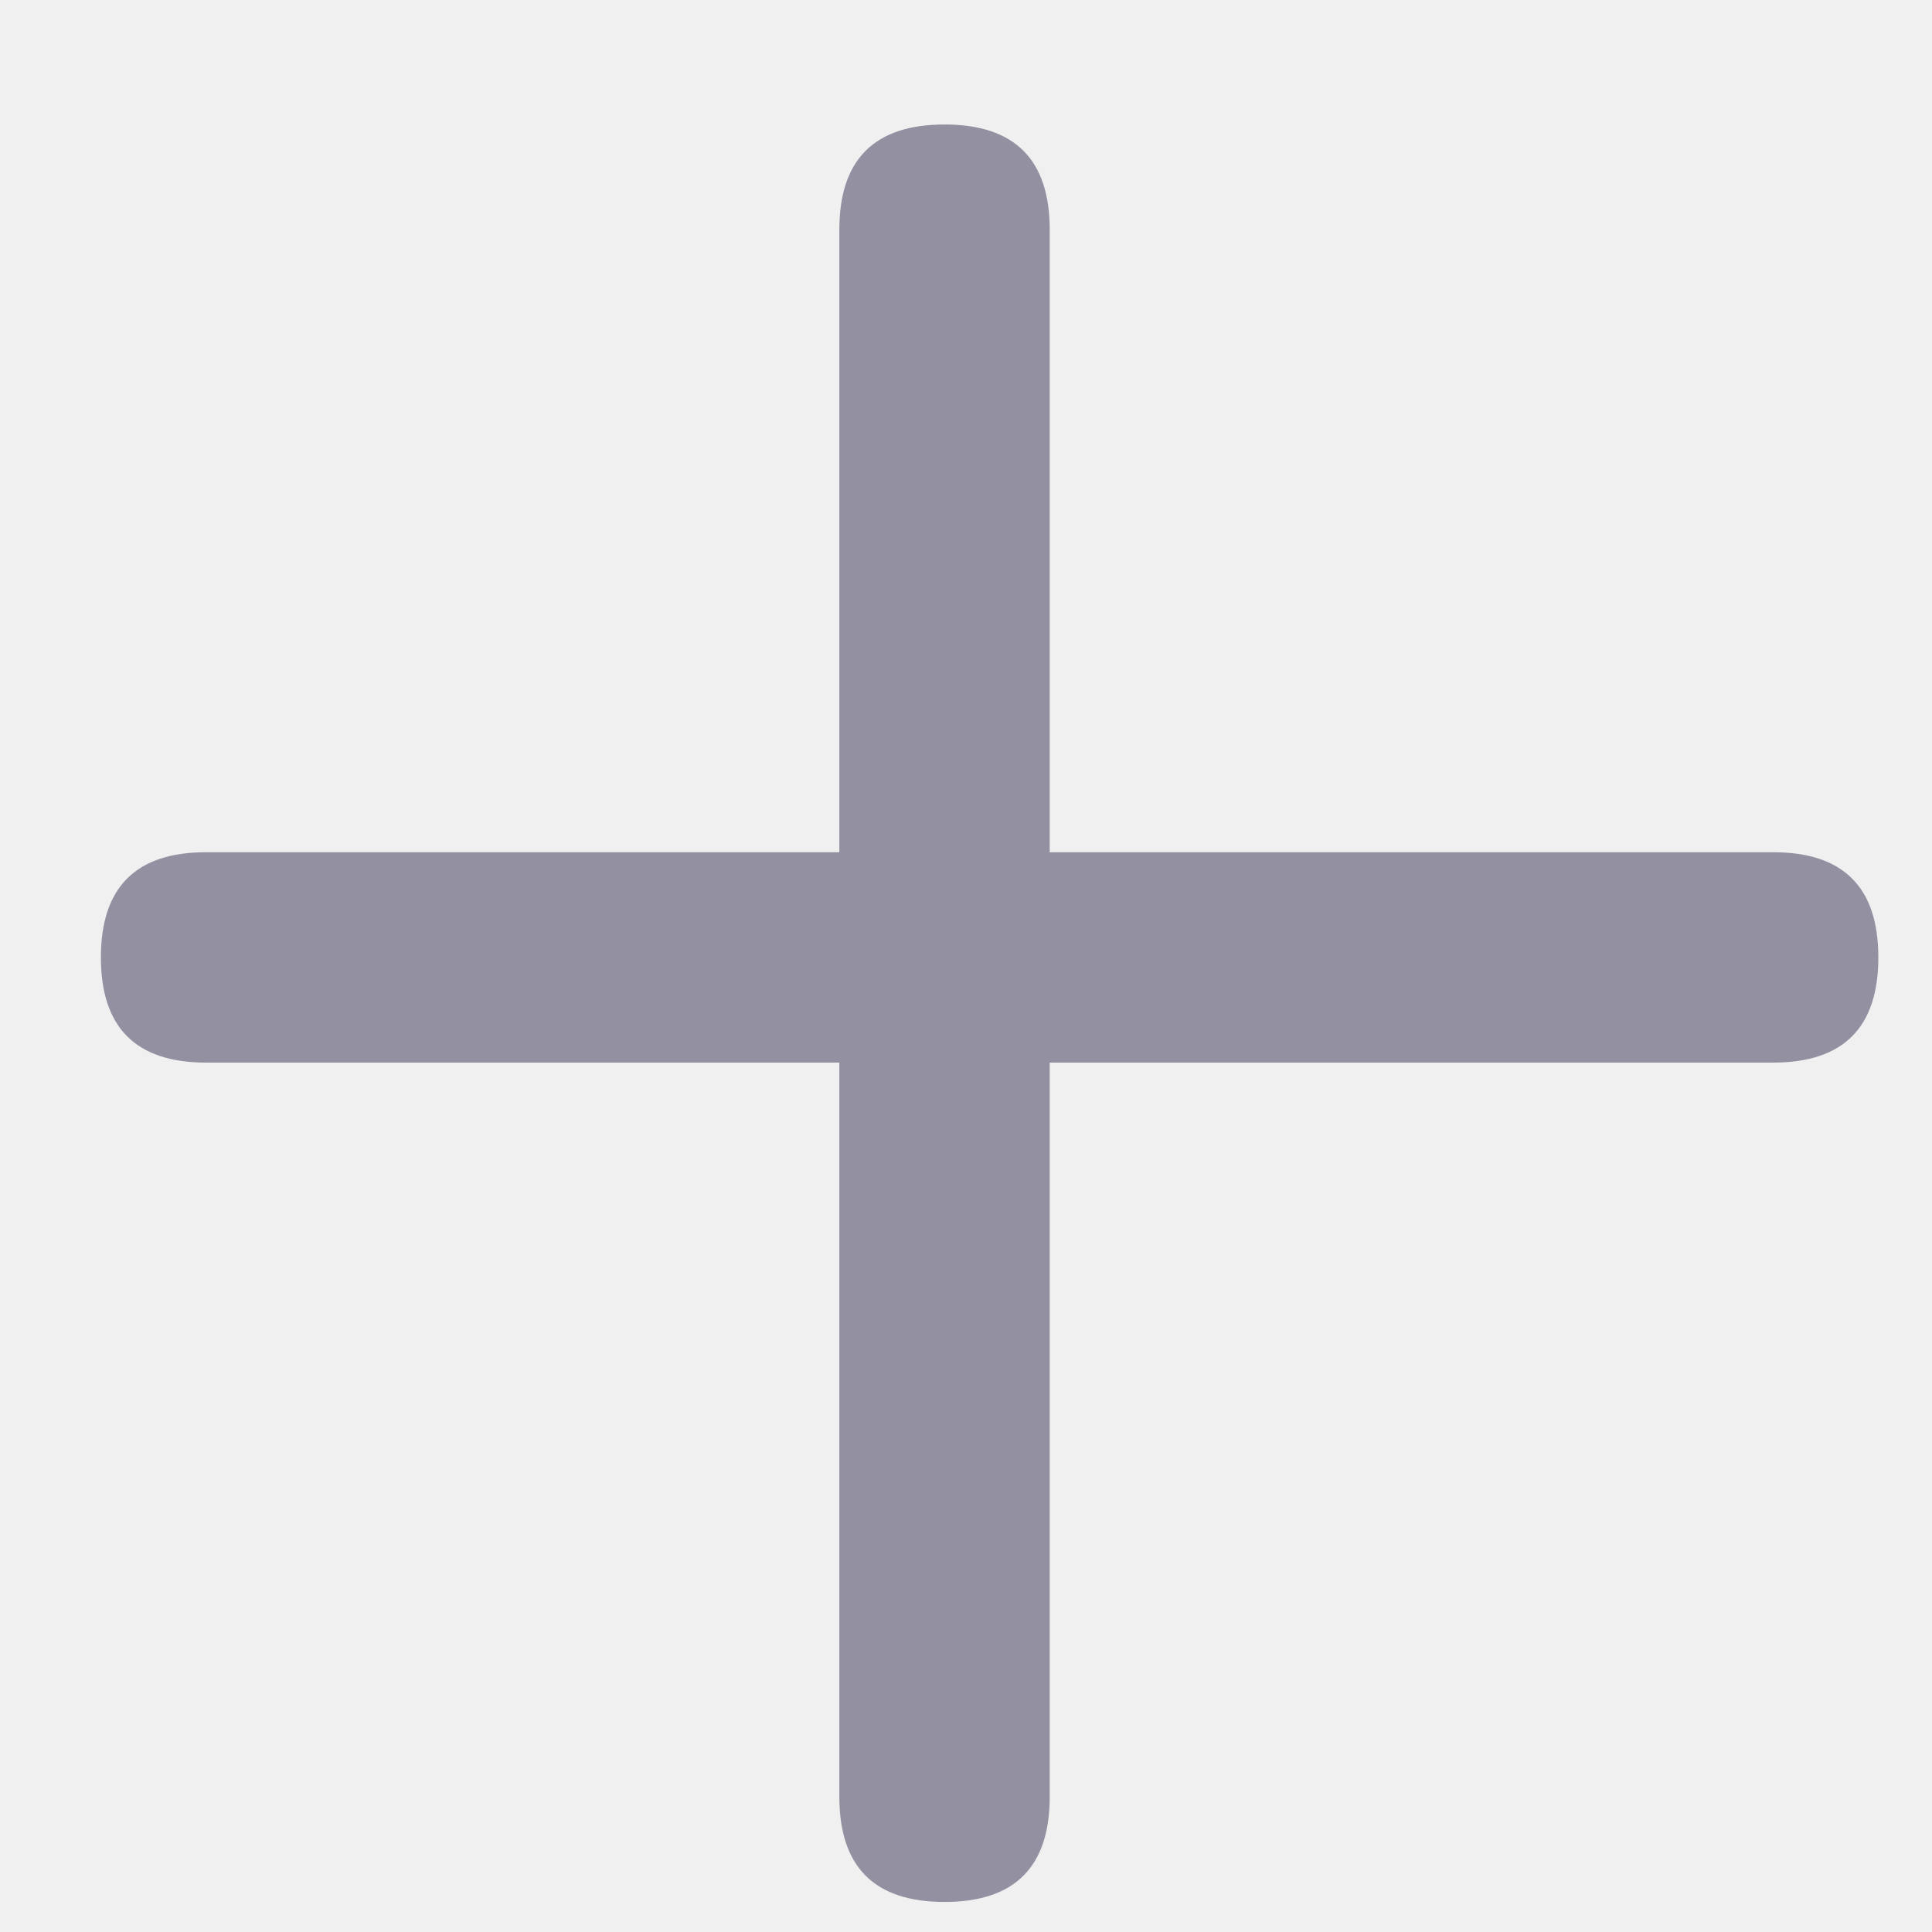
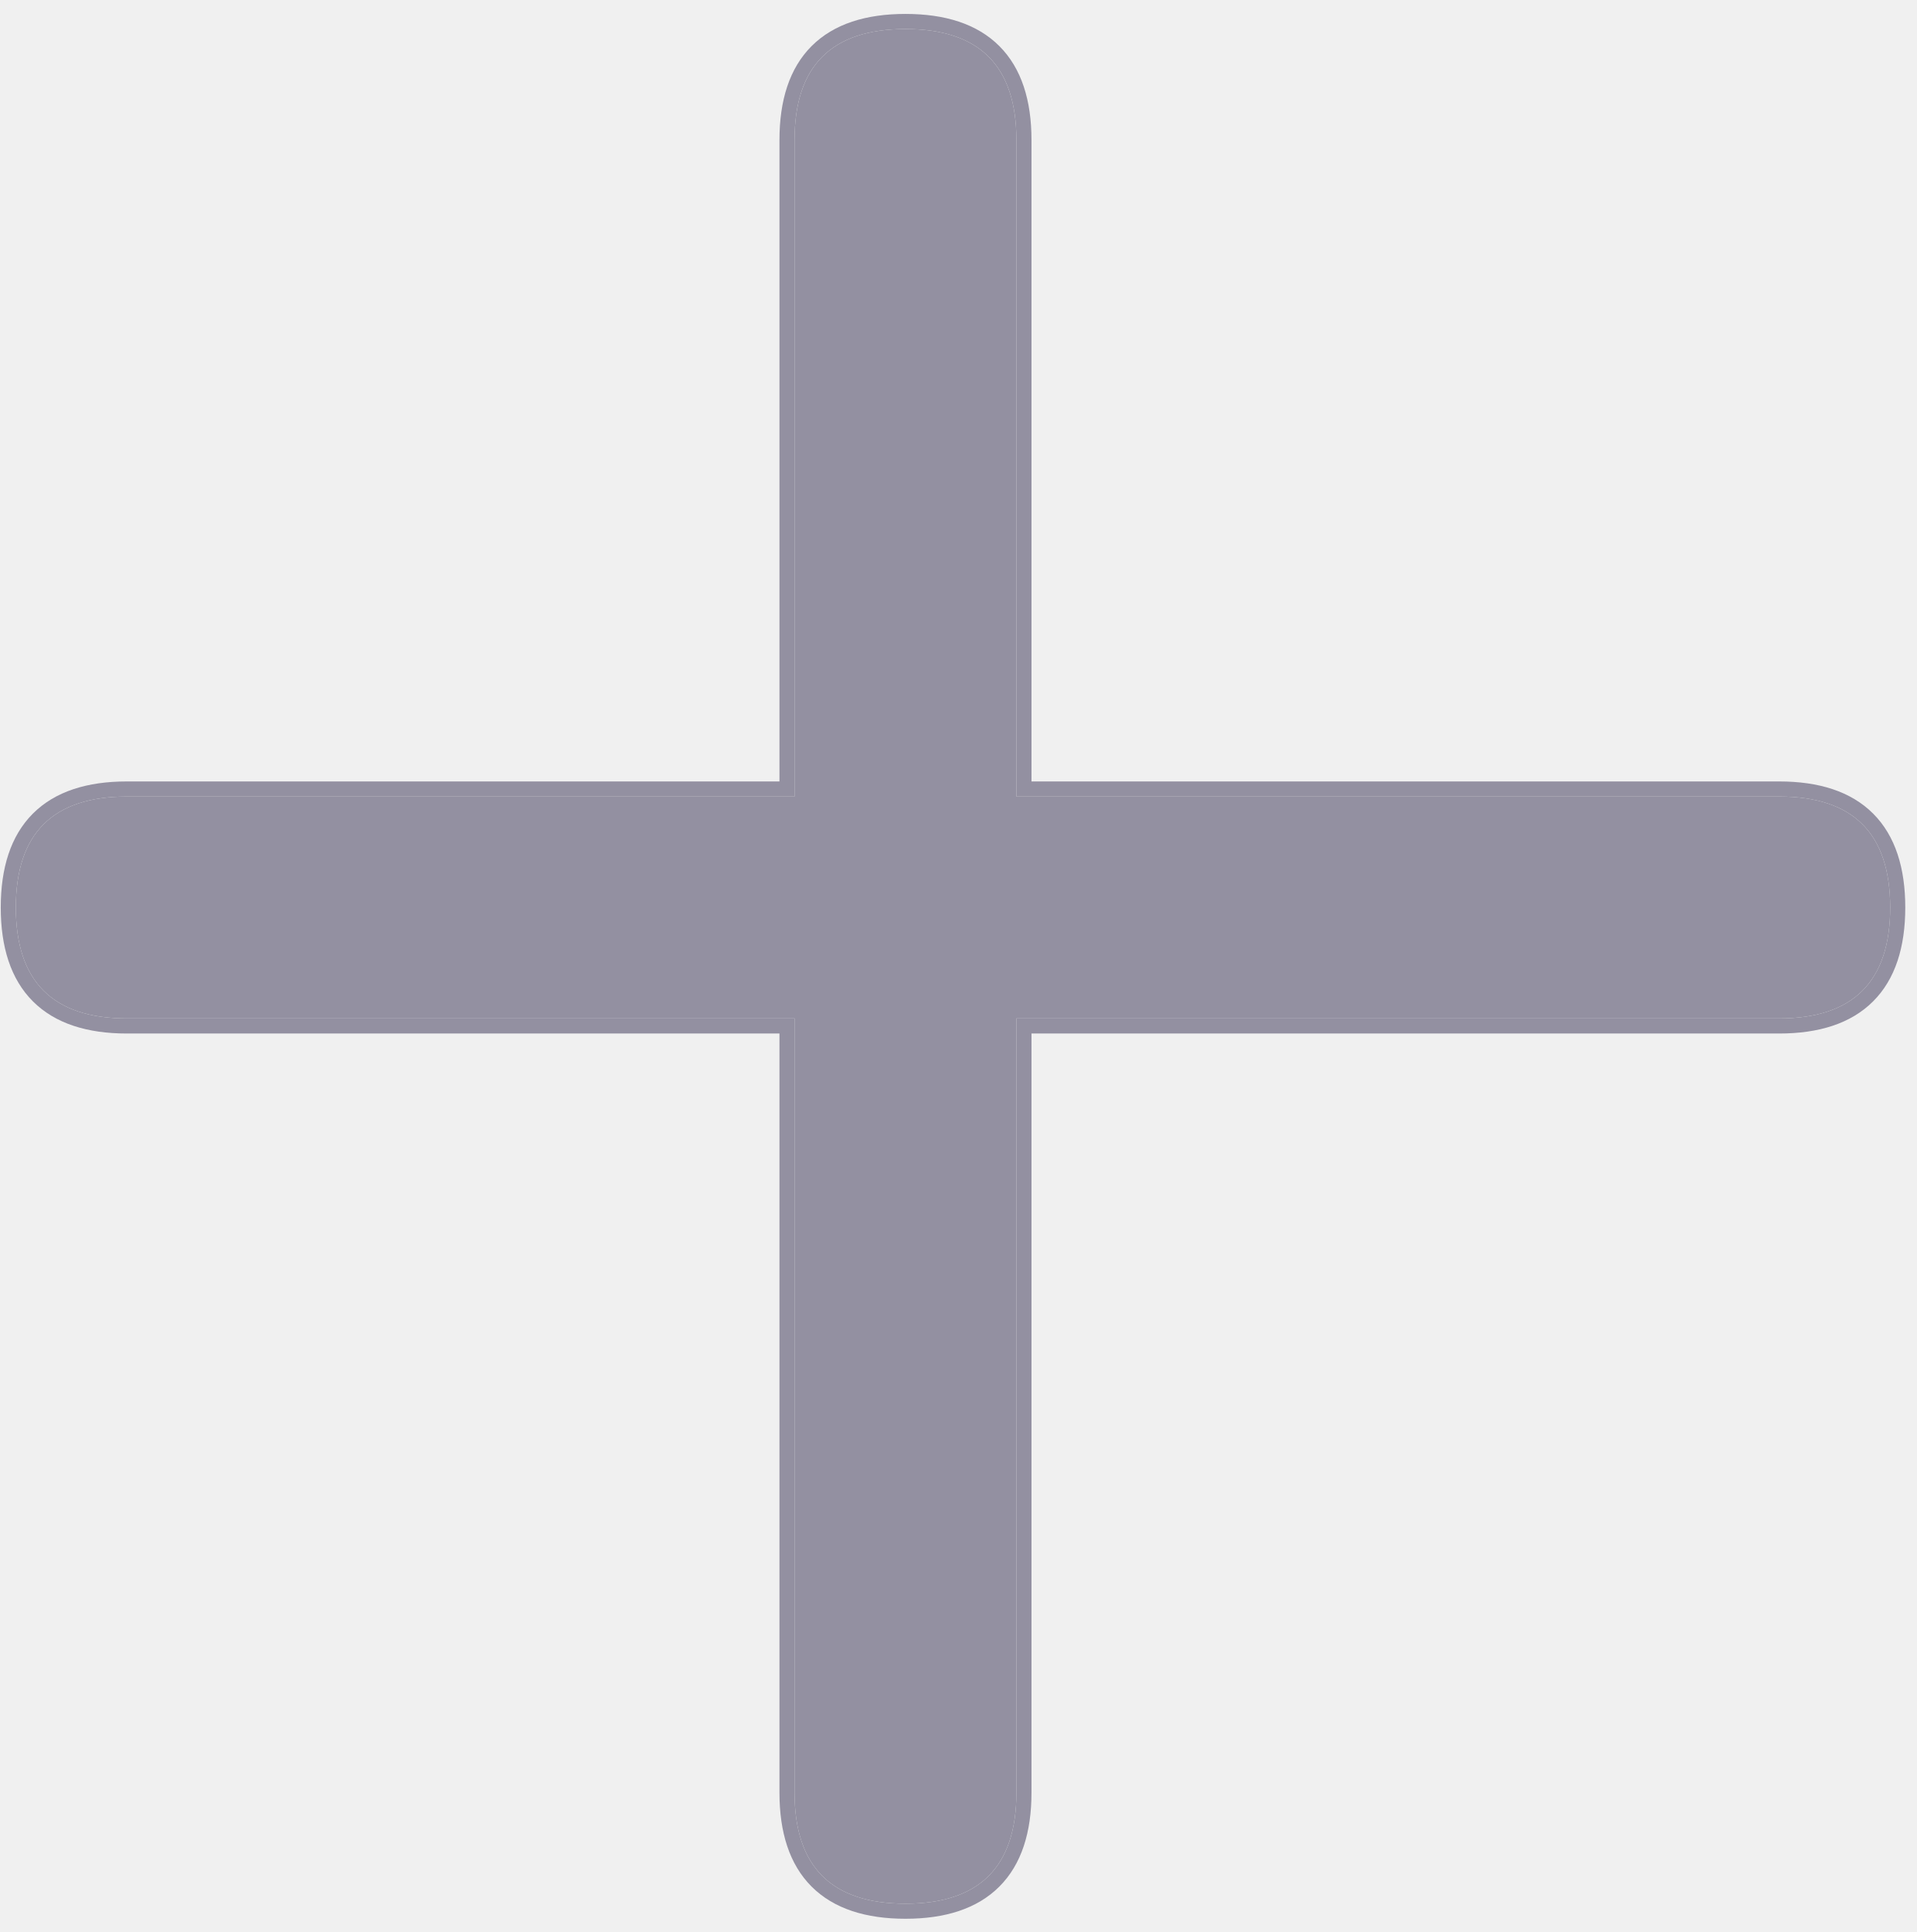
- <svg xmlns="http://www.w3.org/2000/svg" width="9" height="9" viewBox="0 0 9 9" fill="none">
-   <path d="M3.91 1.07C3.91 0.743 4.073 0.58 4.4 0.58C4.727 0.58 4.89 0.743 4.89 1.07V8.37C4.89 8.697 4.727 8.86 4.4 8.86C4.073 8.86 3.91 8.697 3.91 8.37V1.07ZM0.96 4.95C0.633 4.95 0.47 4.787 0.47 4.46C0.47 4.133 0.633 3.97 0.96 3.97H8.26C8.587 3.97 8.75 4.133 8.75 4.46C8.75 4.787 8.587 4.95 8.26 4.95H0.96ZM0.96 4.95C0.633 4.95 0.47 4.787 0.47 4.46C0.47 4.133 0.633 3.97 0.96 3.97H8.26C8.587 3.97 8.75 4.133 8.75 4.46C8.75 4.787 8.587 4.95 8.26 4.95H0.96Z" fill="#9390A1" />
+ <svg xmlns="http://www.w3.org/2000/svg" width="127" height="128" viewBox="0 0 127 128" fill="none">
+   <mask id="path-1-outside-1_646_5" maskUnits="userSpaceOnUse" x="0" y="0.223" width="127" height="127" fill="black">
+     <rect fill="white" y="0.223" width="127" height="127" />
+     <path d="M52.65 9.273C52.65 4.373 55.1 1.923 60 1.923C64.9 1.923 67.35 4.373 67.35 9.273V118.773C67.35 123.673 64.9 126.123 60 126.123C55.1 126.123 52.65 123.673 52.65 118.773V9.273ZM8.4 67.473C3.5 67.473 1.05 65.023 1.05 60.123C1.05 55.223 3.5 52.773 8.4 52.773H117.9C122.8 52.773 125.25 55.223 125.25 60.123C125.25 65.023 122.8 67.473 117.9 67.473H8.4ZM8.4 67.473C3.5 67.473 1.05 65.023 1.05 60.123C1.05 55.223 3.5 52.773 8.4 52.773H117.9C122.8 52.773 125.25 55.223 125.25 60.123C125.25 65.023 122.8 67.473 117.9 67.473H8.4Z" />
+   </mask>
+   <path d="M52.65 9.273C52.65 4.373 55.1 1.923 60 1.923C64.9 1.923 67.35 4.373 67.35 9.273V118.773C67.35 123.673 64.9 126.123 60 126.123C55.1 126.123 52.65 123.673 52.65 118.773V9.273ZM8.4 67.473C3.5 67.473 1.05 65.023 1.05 60.123C1.05 55.223 3.5 52.773 8.4 52.773H117.9C122.8 52.773 125.25 55.223 125.25 60.123C125.25 65.023 122.8 67.473 117.9 67.473H8.4ZM8.4 67.473C3.5 67.473 1.05 65.023 1.05 60.123C1.05 55.223 3.5 52.773 8.4 52.773H117.9C122.8 52.773 125.25 55.223 125.25 60.123C125.25 65.023 122.8 67.473 117.9 67.473H8.4Z" fill="#9390A1" />
+   <path d="M52.65 9.273H53.65C53.65 6.977 54.223 5.439 55.195 4.467C56.166 3.496 57.704 2.923 60 2.923V1.923V0.923C57.396 0.923 55.259 1.574 53.78 3.053C52.302 4.532 51.65 6.669 51.65 9.273H52.65ZM60 1.923V2.923C62.296 2.923 63.834 3.496 64.805 4.467C65.777 5.439 66.35 6.977 66.35 9.273H67.35H68.35C68.35 6.669 67.698 4.532 66.22 3.053C64.741 1.574 62.604 0.923 60 0.923V1.923ZM67.35 9.273H66.35V118.773H67.35H68.35V9.273H67.35ZM67.35 118.773H66.35C66.35 121.069 65.777 122.607 64.805 123.578C63.834 124.549 62.296 125.123 60 125.123V126.123V127.123C62.604 127.123 64.741 126.471 66.22 124.992C67.698 123.514 68.35 121.377 68.35 118.773H67.35ZM60 126.123V125.123C57.704 125.123 56.166 124.549 55.195 123.578C54.223 122.607 53.65 121.069 53.65 118.773H52.65H51.65C51.65 121.377 52.302 123.514 53.78 124.992C55.259 126.471 57.396 127.123 60 127.123V126.123ZM52.65 118.773H53.65V9.273H52.65H51.65V118.773H52.65ZM8.4 67.473V66.473C6.104 66.473 4.566 65.899 3.595 64.928C2.623 63.957 2.05 62.419 2.05 60.123H1.05H0.05C0.05 62.727 0.702 64.864 2.18 66.342C3.659 67.821 5.796 68.473 8.4 68.473V67.473ZM1.05 60.123H2.05C2.05 57.827 2.623 56.289 3.595 55.317C4.566 54.346 6.104 53.773 8.4 53.773V52.773V51.773C5.796 51.773 3.659 52.424 2.18 53.903C0.702 55.382 0.05 57.519 0.05 60.123H1.05ZM8.4 52.773V53.773H117.9V52.773V51.773H8.4V52.773ZM117.9 52.773V53.773C120.196 53.773 121.734 54.346 122.705 55.317C123.677 56.289 124.25 57.827 124.25 60.123H125.25H126.25C126.25 57.519 125.598 55.382 124.12 53.903C122.641 52.424 120.504 51.773 117.9 51.773V52.773ZM125.25 60.123H124.25C124.25 62.419 123.677 63.957 122.705 64.928C121.734 65.899 120.196 66.473 117.9 66.473V67.473V68.473C120.504 68.473 122.641 67.821 124.12 66.342C125.598 64.864 126.25 62.727 126.25 60.123H125.25ZM117.9 67.473V66.473H8.4V67.473V68.473H117.9V67.473ZM8.4 67.473V66.473C6.104 66.473 4.566 65.899 3.595 64.928C2.623 63.957 2.05 62.419 2.05 60.123H1.05H0.05C0.05 62.727 0.702 64.864 2.18 66.342C3.659 67.821 5.796 68.473 8.4 68.473V67.473ZM1.05 60.123H2.05C2.05 57.827 2.623 56.289 3.595 55.317C4.566 54.346 6.104 53.773 8.4 53.773V52.773V51.773C5.796 51.773 3.659 52.424 2.18 53.903C0.702 55.382 0.05 57.519 0.05 60.123H1.05ZM8.4 52.773V53.773H117.9V52.773V51.773H8.4V52.773ZM117.9 52.773V53.773C120.196 53.773 121.734 54.346 122.705 55.317C123.677 56.289 124.25 57.827 124.25 60.123H125.25H126.25C126.25 57.519 125.598 55.382 124.12 53.903C122.641 52.424 120.504 51.773 117.9 51.773V52.773ZM125.25 60.123H124.25C124.25 62.419 123.677 63.957 122.705 64.928C121.734 65.899 120.196 66.473 117.9 66.473V67.473V68.473C120.504 68.473 122.641 67.821 124.12 66.342C125.598 64.864 126.25 62.727 126.25 60.123H125.25ZM117.9 67.473V66.473H8.4V67.473V68.473H117.9V67.473Z" fill="#9390A1" mask="url(#path-1-outside-1_646_5)" />
</svg>
